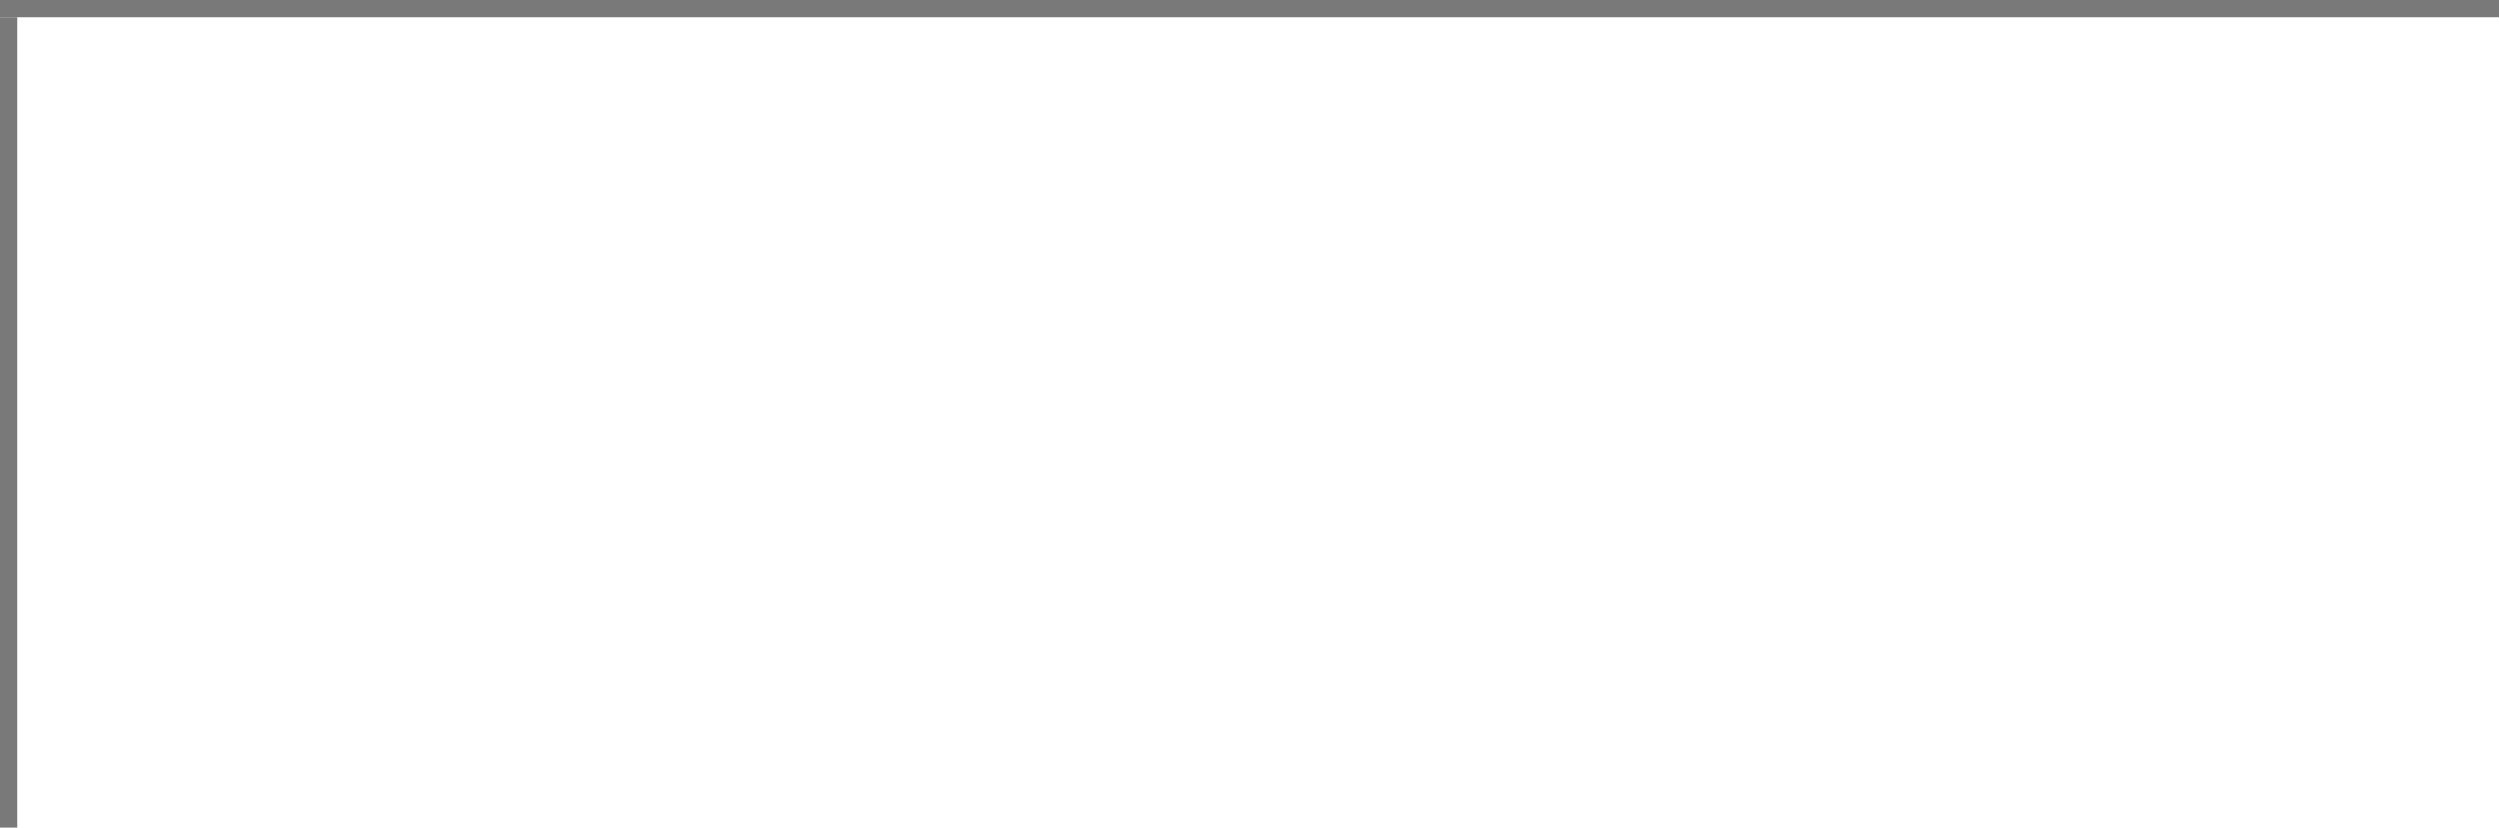
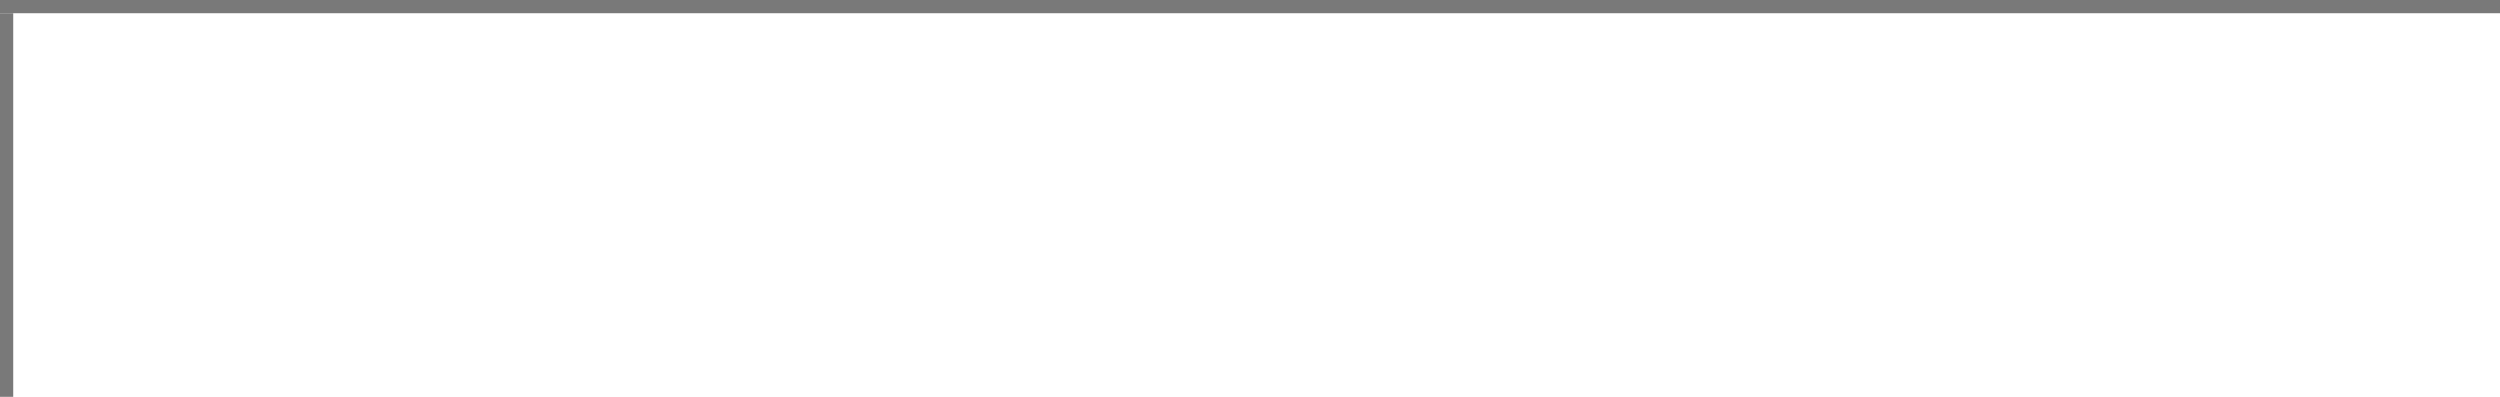
- <svg xmlns="http://www.w3.org/2000/svg" version="1.1" width="145px" height="48px" viewBox="50 1080 145 48">
-   <path d="M 1 1  L 145 1  L 145 48  L 1 48  L 1 1  Z " fill-rule="nonzero" fill="rgba(255, 255, 255, 1)" stroke="none" transform="matrix(1 0 0 1 50 1080 )" class="fill" />
-   <path d="M 0.5 1  L 0.5 48  " stroke-width="1" stroke-dasharray="0" stroke="rgba(121, 121, 121, 1)" fill="none" transform="matrix(1 0 0 1 50 1080 )" class="stroke" />
-   <path d="M 0 0.5  L 145 0.5  " stroke-width="1" stroke-dasharray="0" stroke="rgba(121, 121, 121, 1)" fill="none" transform="matrix(1 0 0 1 50 1080 )" class="stroke" />
+ <svg xmlns="http://www.w3.org/2000/svg" version="1.1" width="189px" height="30px" viewBox="352 1020 189 30">
+   <path d="M 1 1  L 189 1  L 189 30  L 1 30  L 1 1  Z " fill-rule="nonzero" fill="rgba(255, 255, 255, 1)" stroke="none" transform="matrix(1 0 0 1 352 1020 )" class="fill" />
+   <path d="M 0.5 1  L 0.5 30  " stroke-width="1" stroke-dasharray="0" stroke="rgba(121, 121, 121, 1)" fill="none" transform="matrix(1 0 0 1 352 1020 )" class="stroke" />
+   <path d="M 0 0.5  L 189 0.5  " stroke-width="1" stroke-dasharray="0" stroke="rgba(121, 121, 121, 1)" fill="none" transform="matrix(1 0 0 1 352 1020 )" class="stroke" />
</svg>
